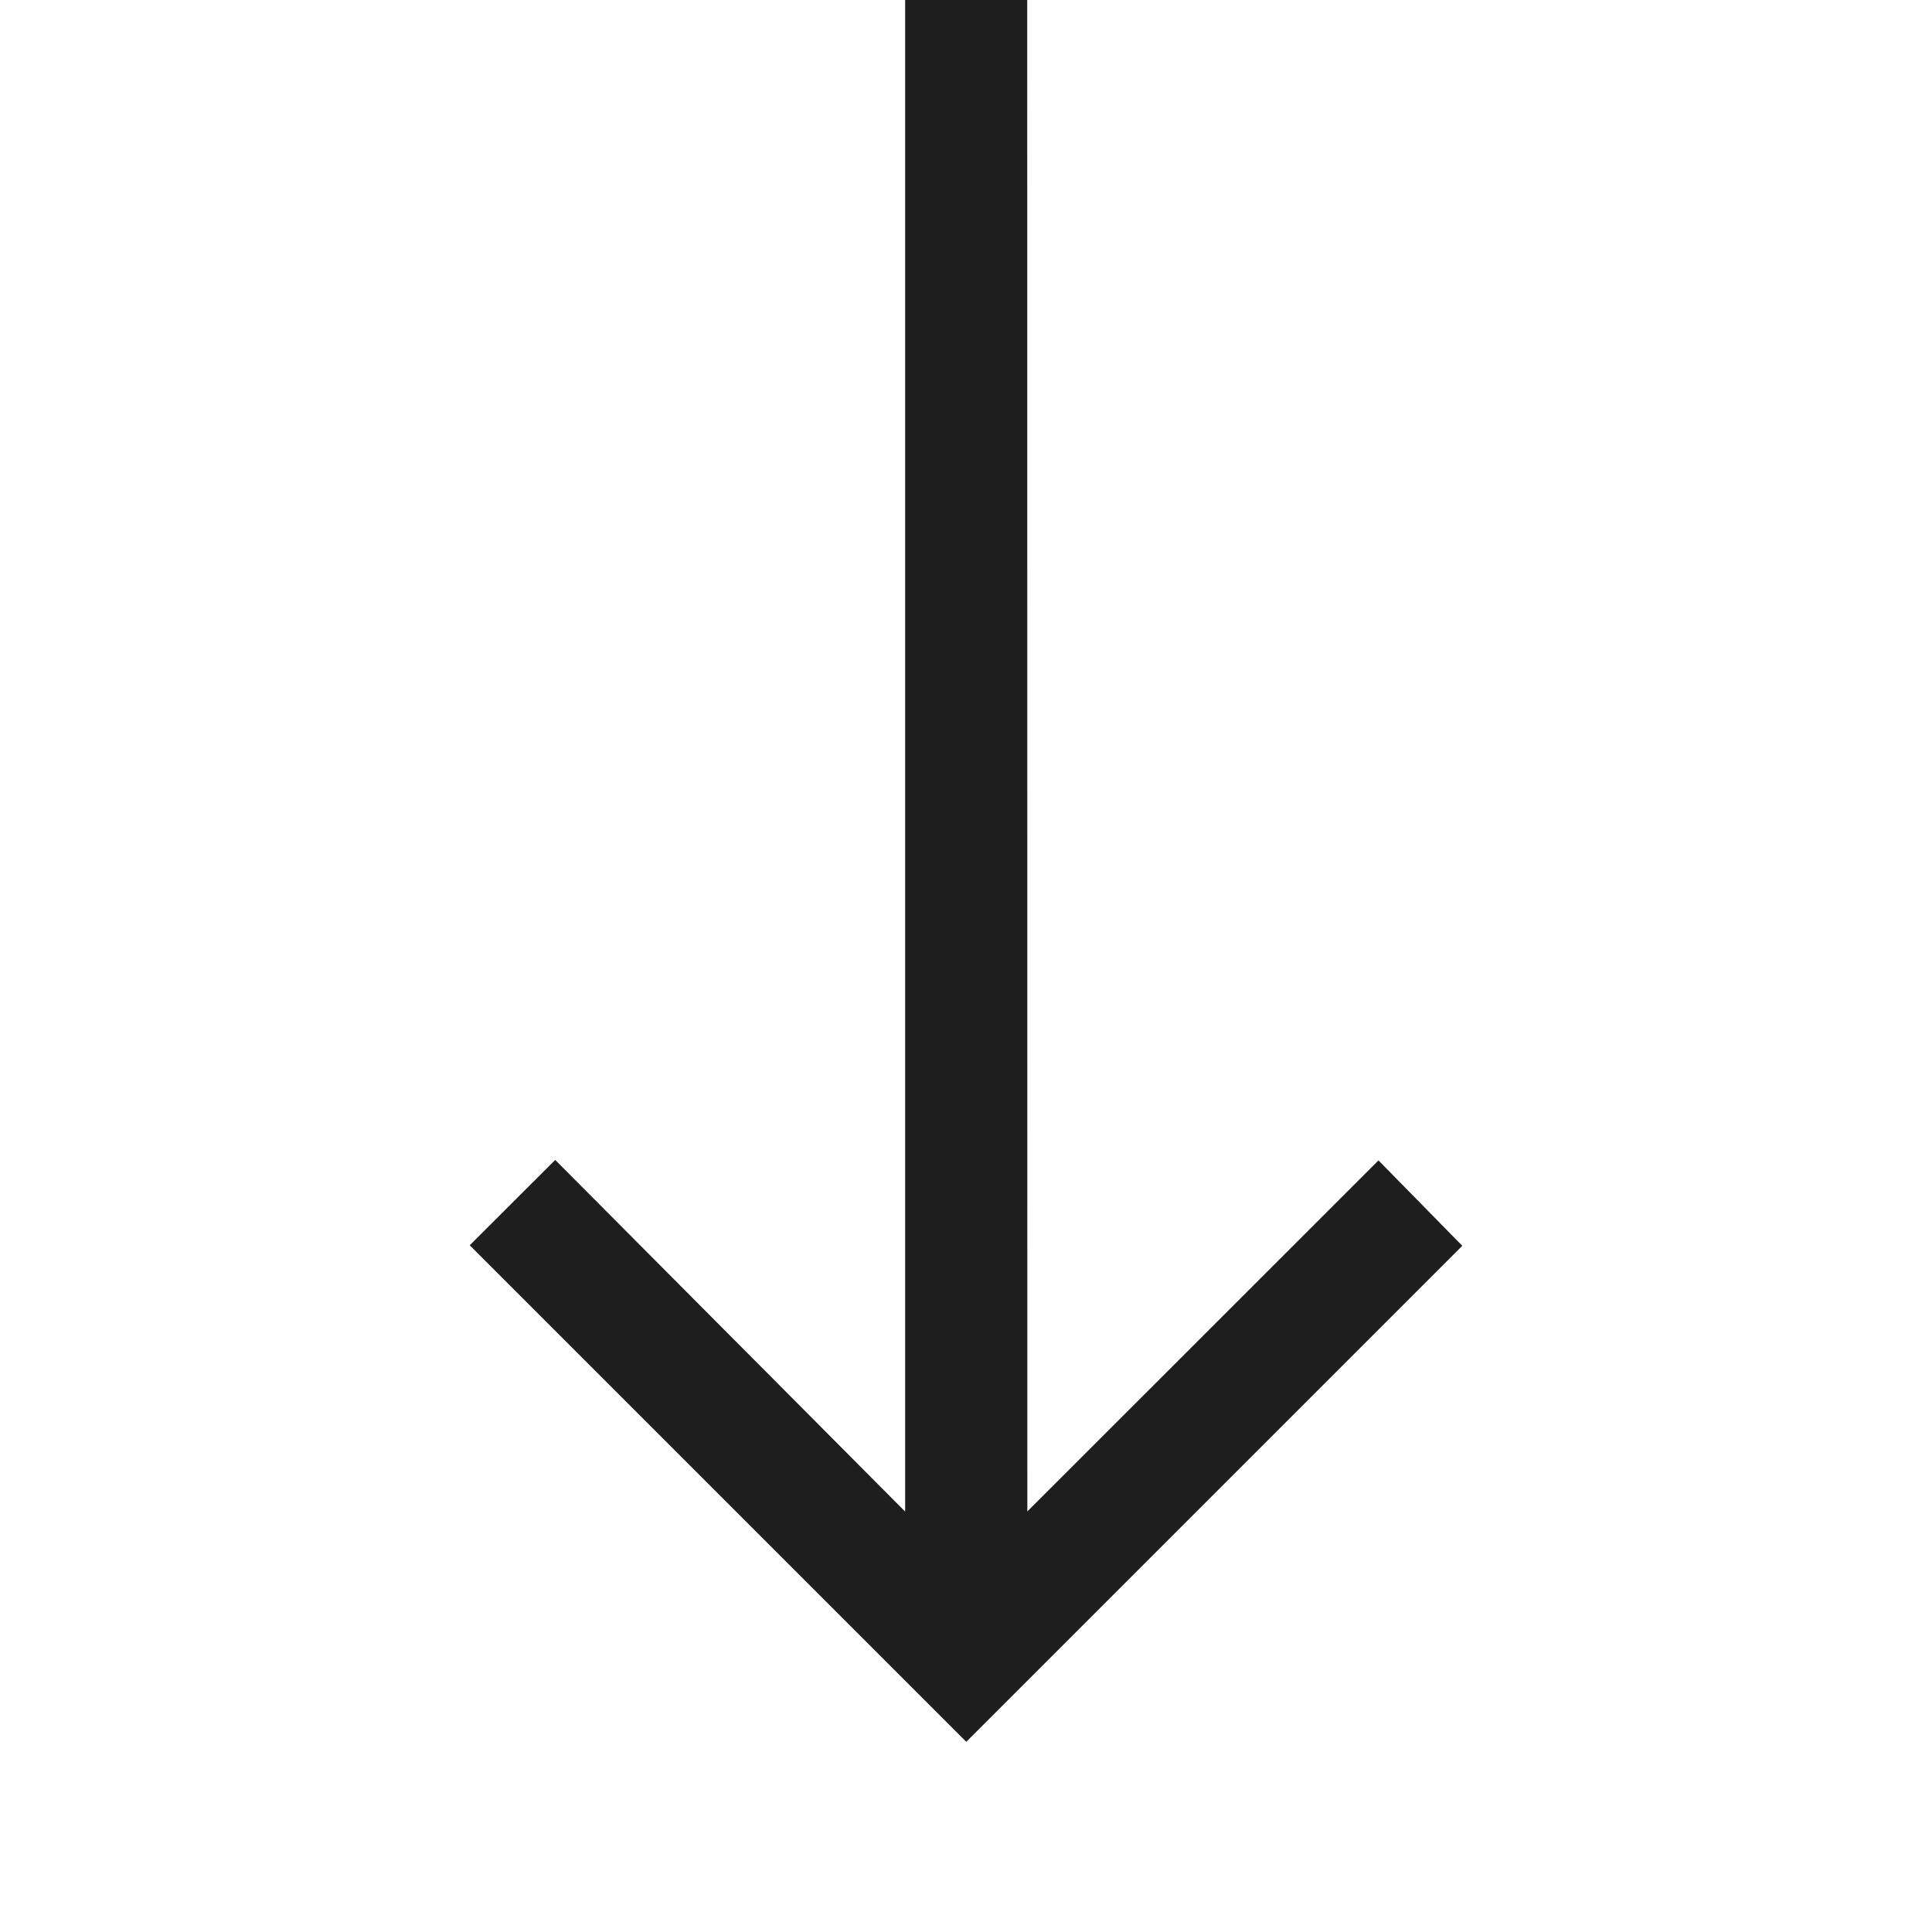
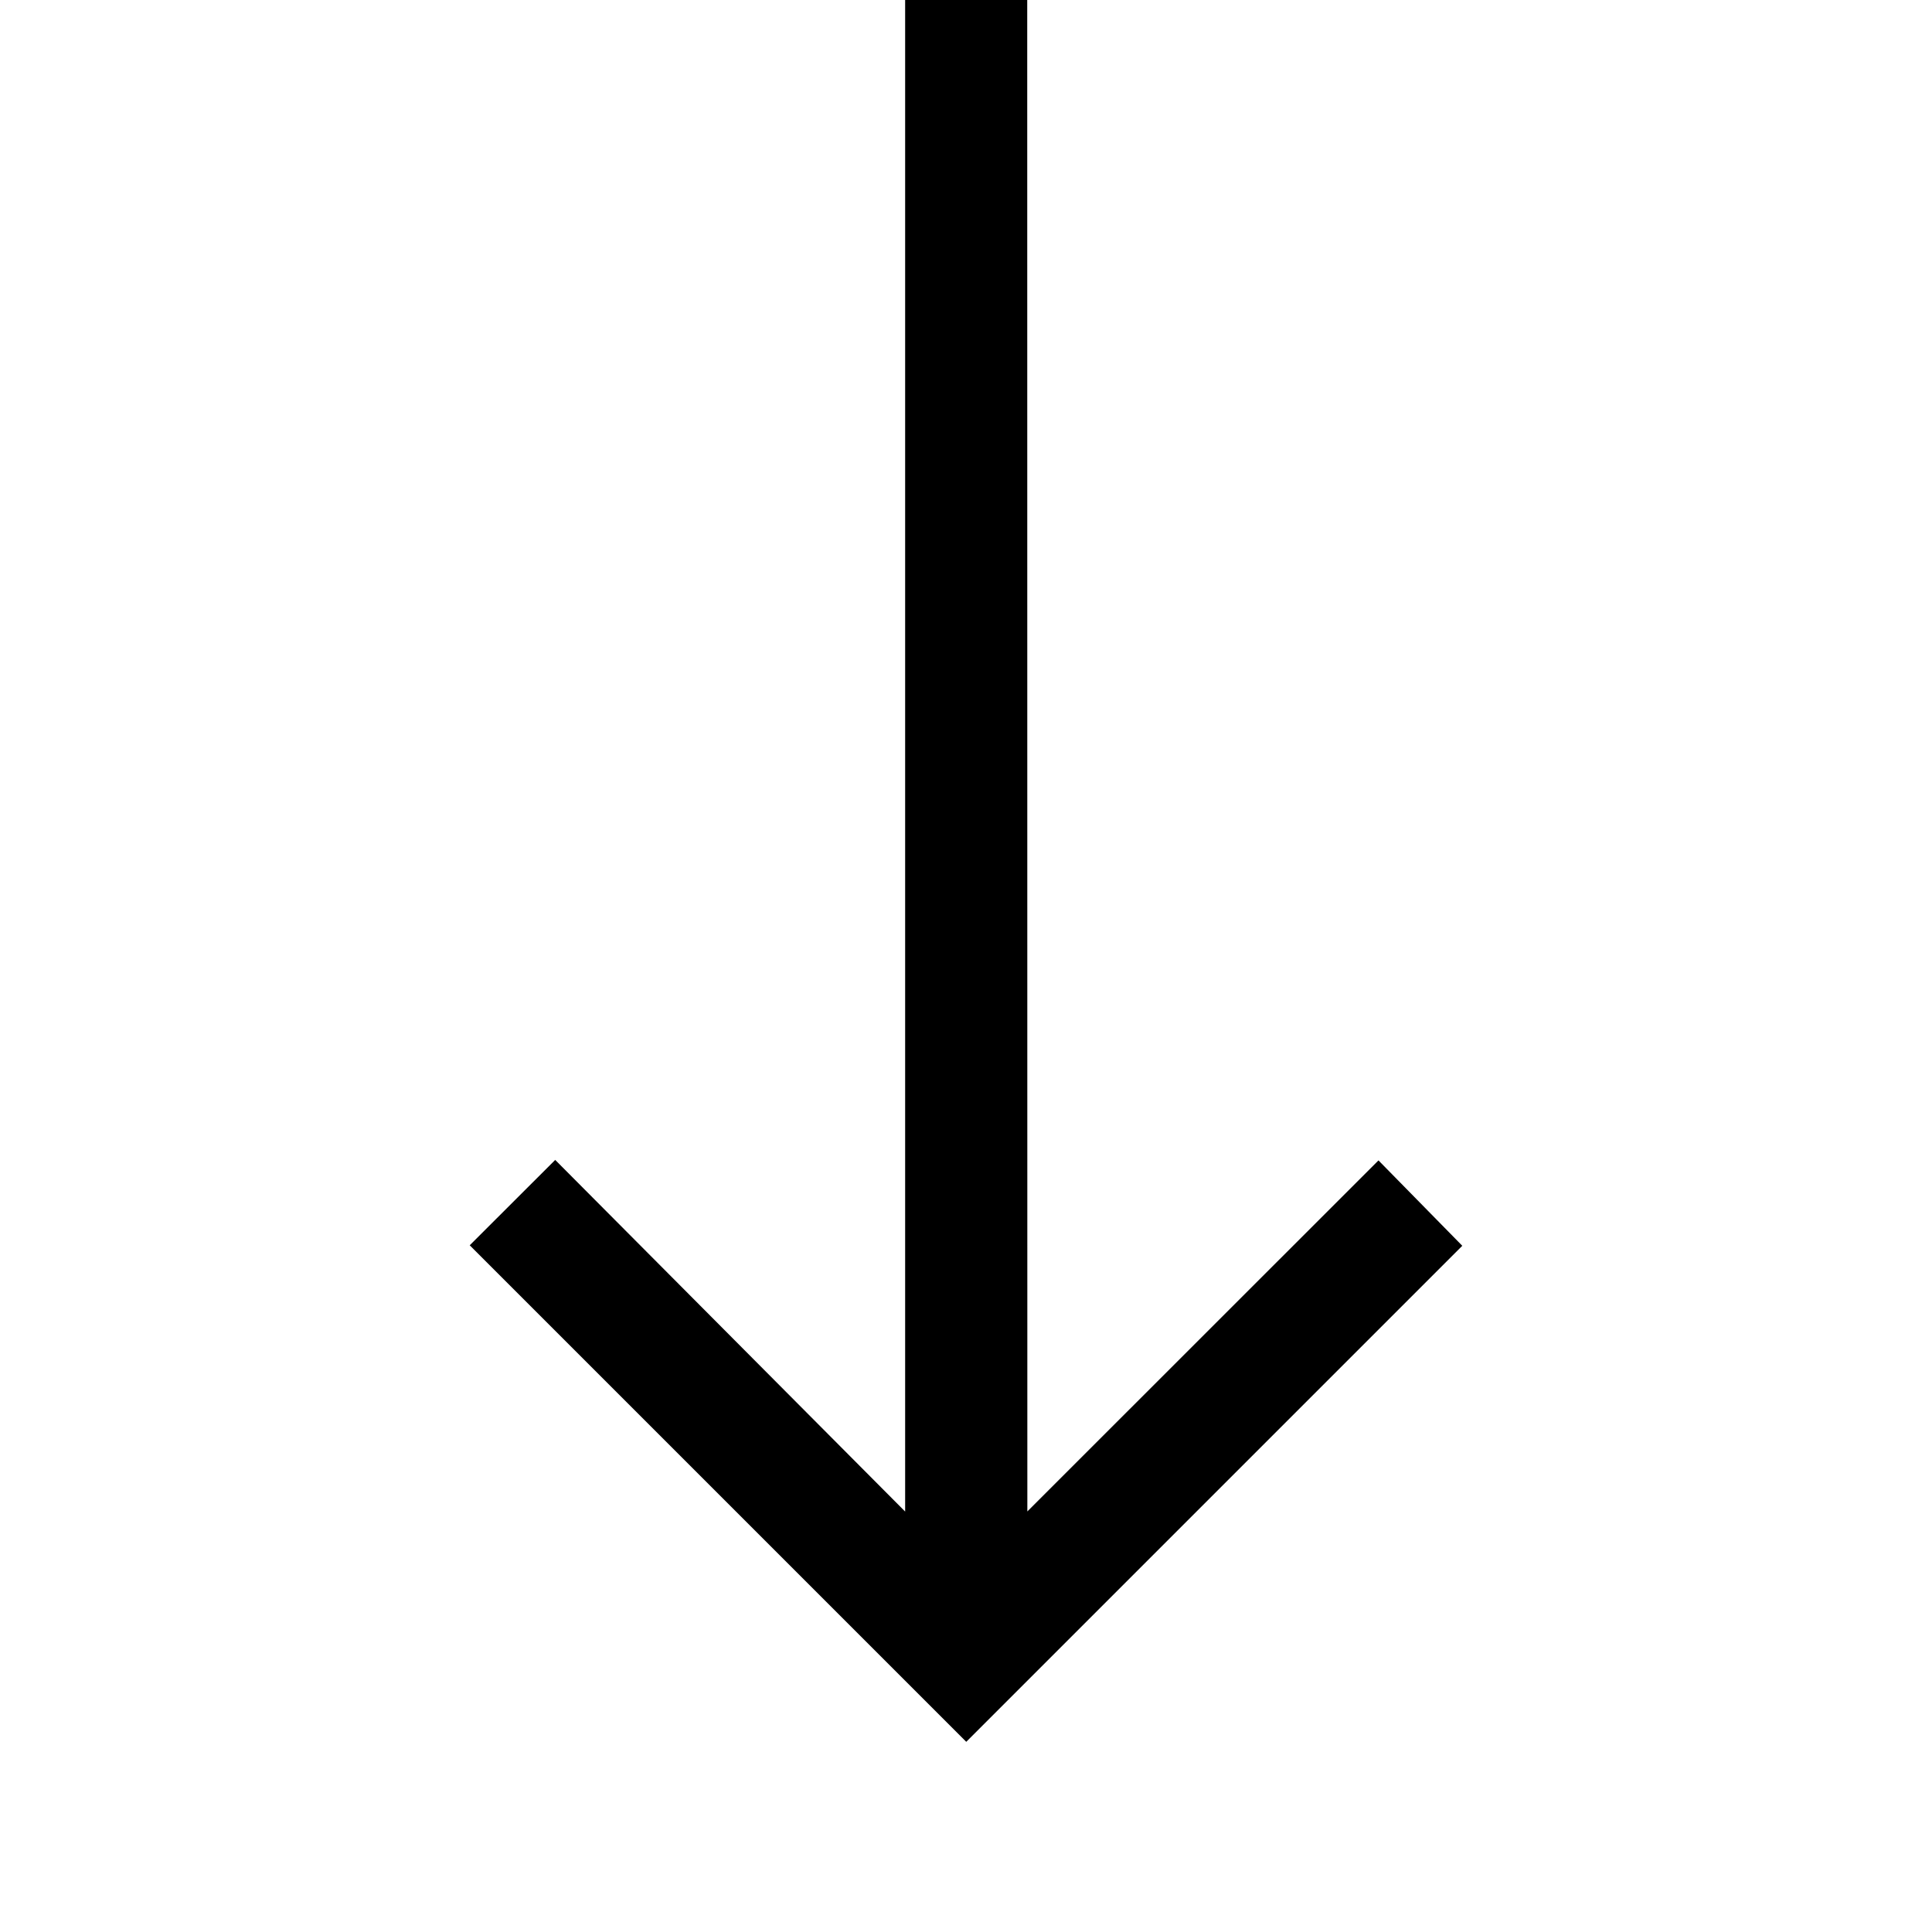
<svg xmlns="http://www.w3.org/2000/svg" width="16" height="16" viewBox="0 0 16 16" fill="none">
-   <path d="M7.496 12.518V2.86102e-06H8.507L8.508 12.517L11.416 9.61L12.11 10.317L8.002 14.425L3.89 10.313L4.598 9.606L7.496 12.518Z" fill="#1E1E1E" />
+   <path d="M7.496 12.518V2.86102e-06H8.507L8.508 12.517L11.416 9.61L12.11 10.317L8.002 14.425L3.89 10.313L4.598 9.606L7.496 12.518Z" fill="currentColor" />
</svg>
